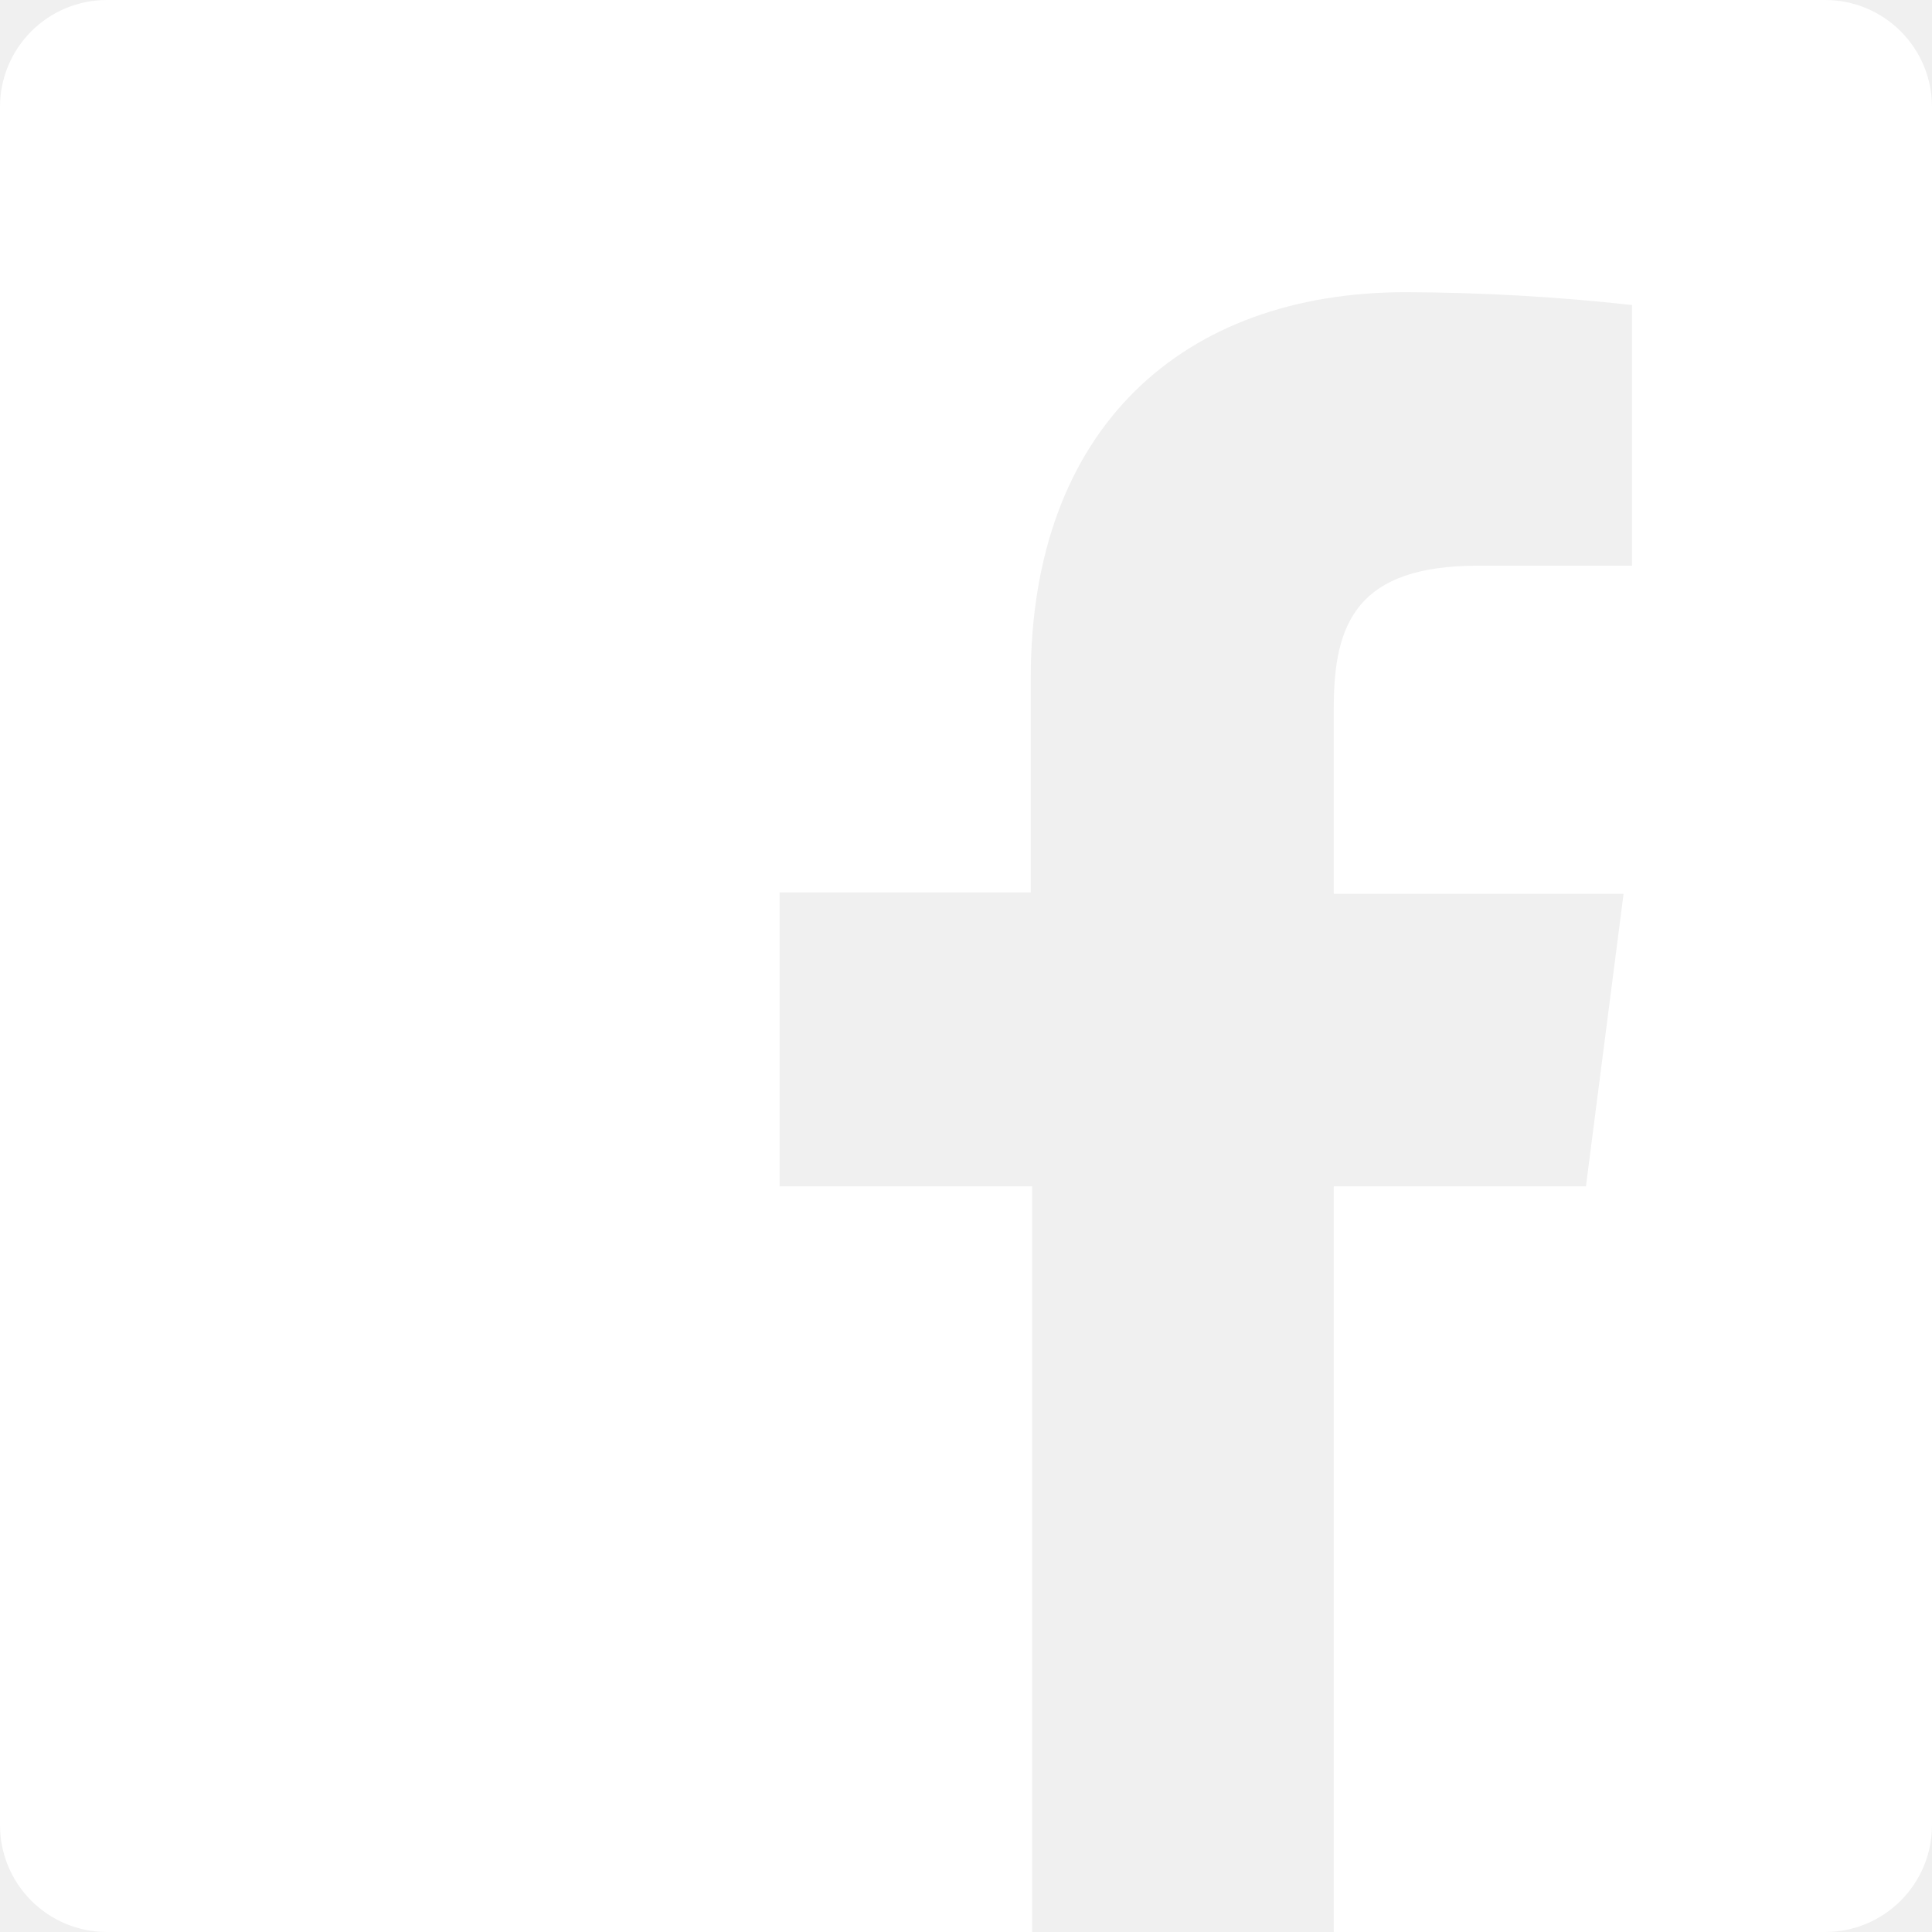
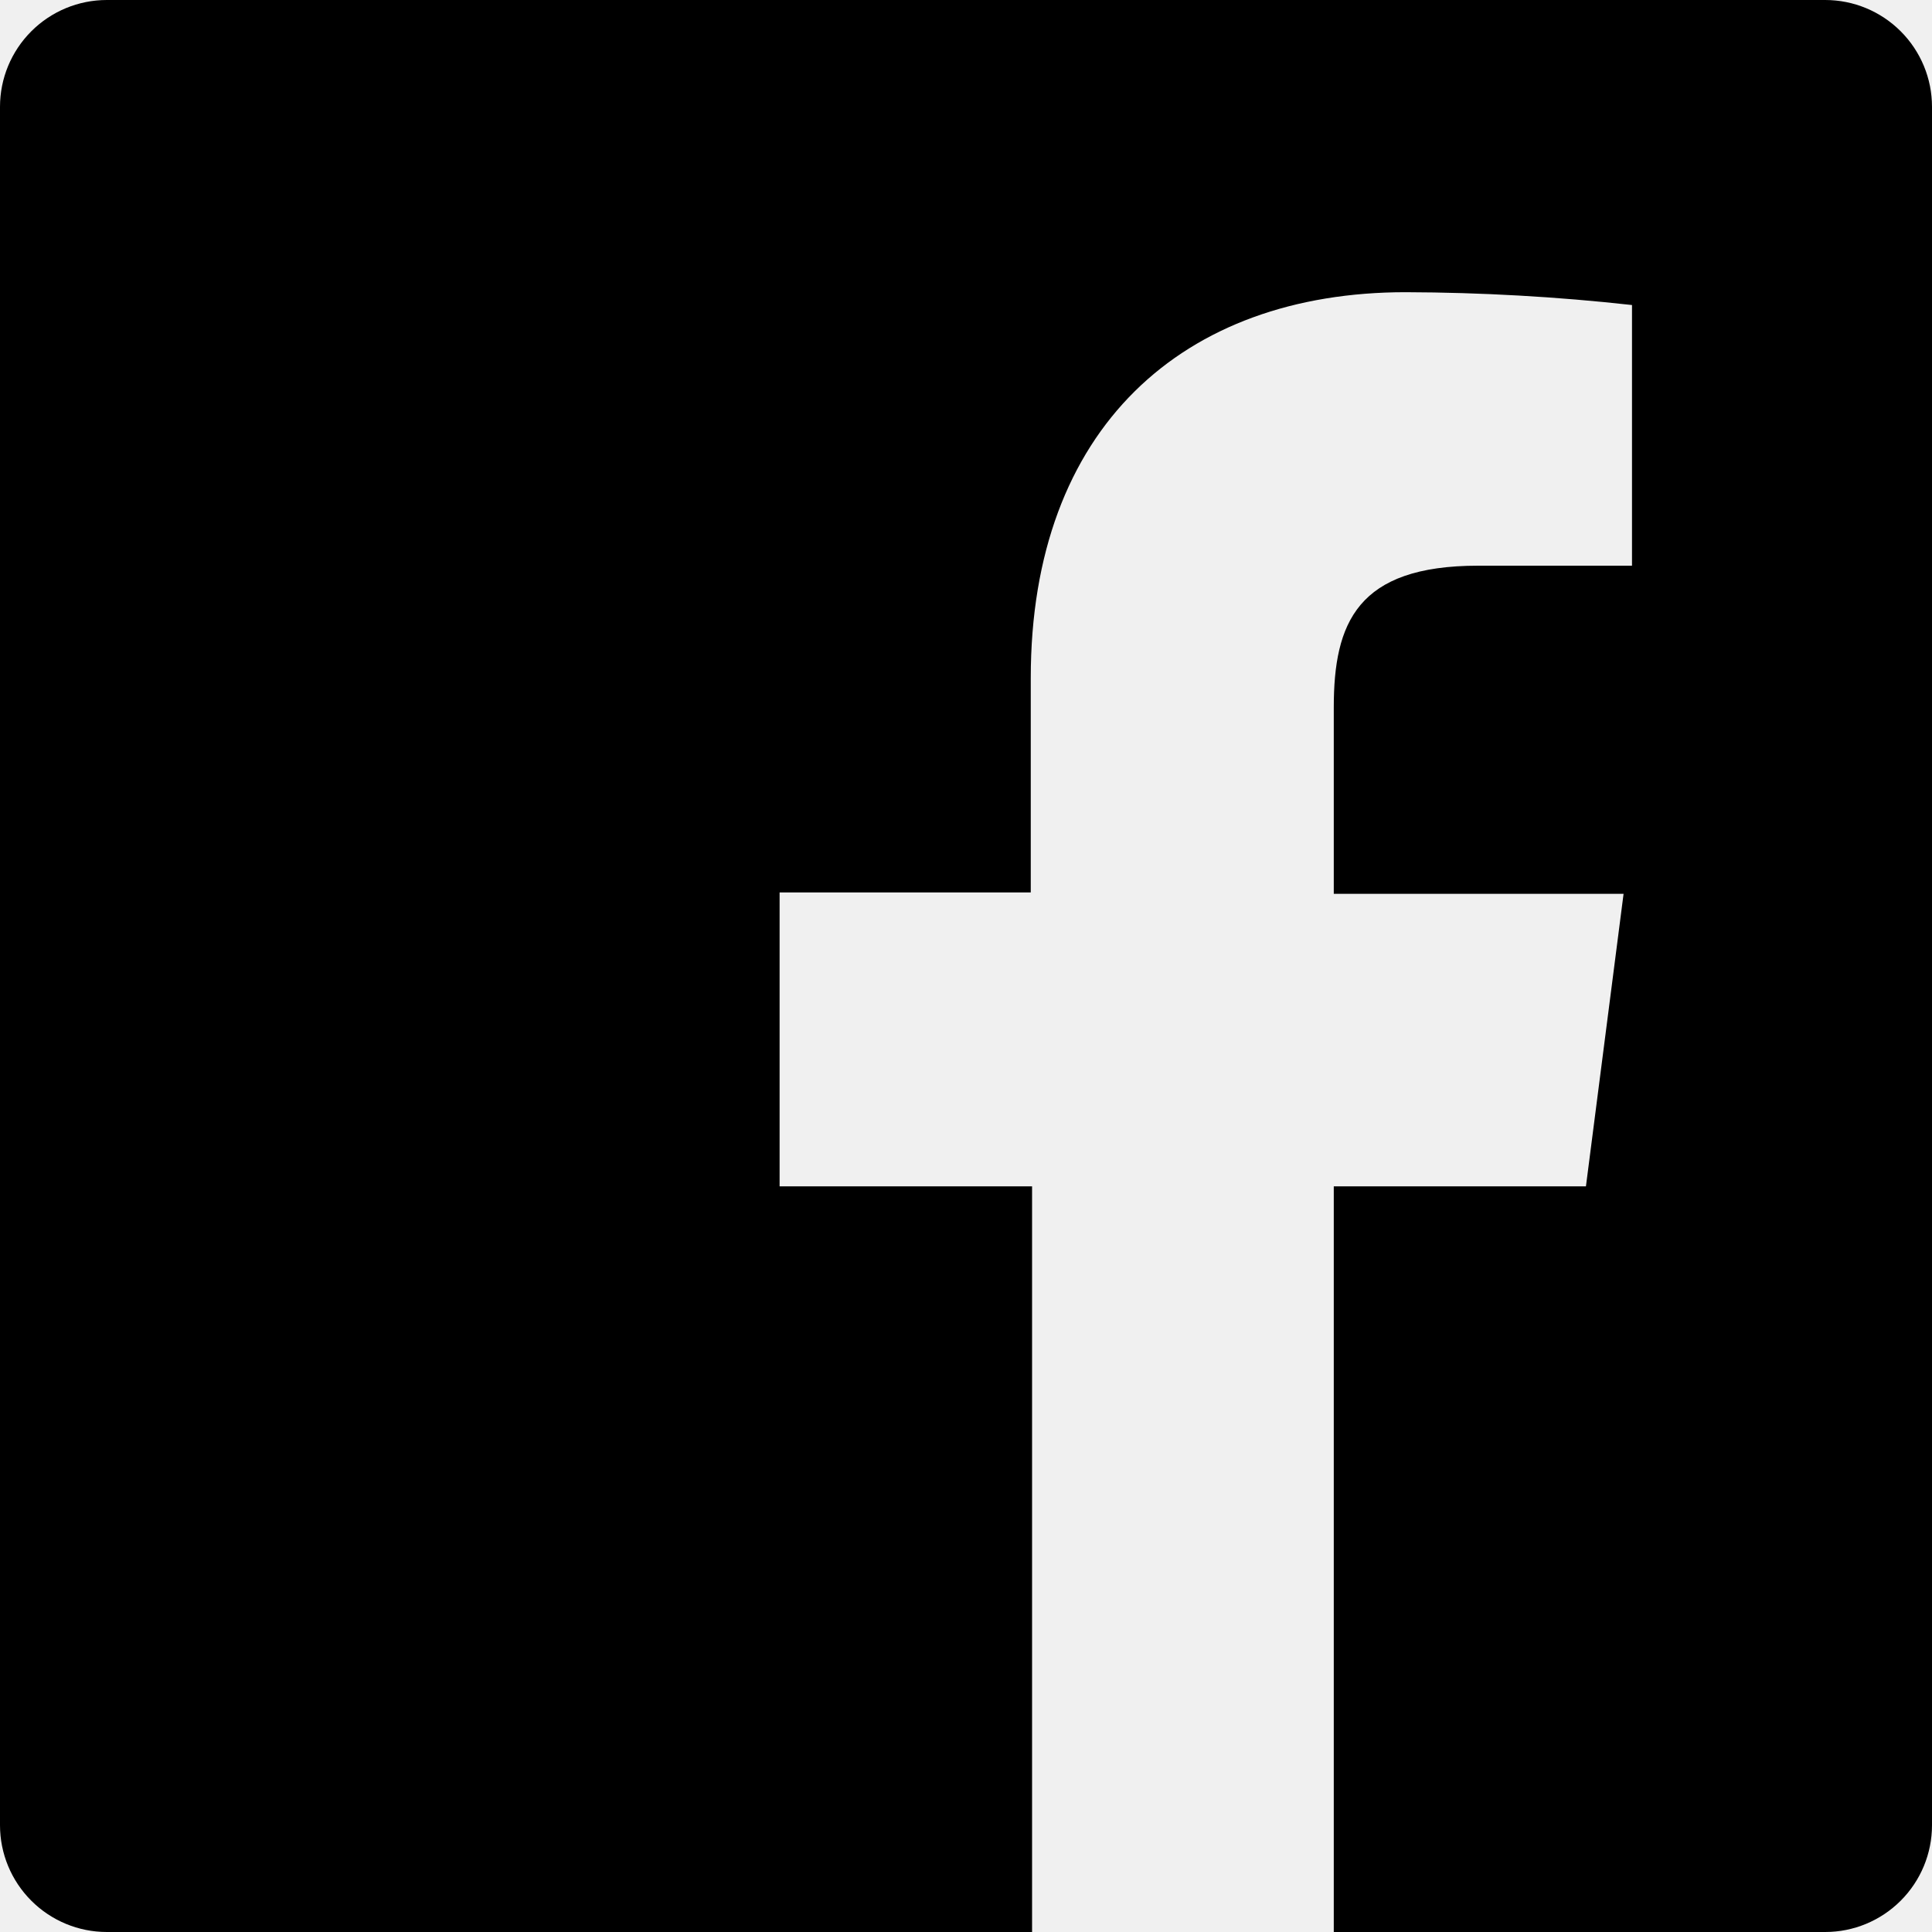
<svg xmlns="http://www.w3.org/2000/svg" width="25" height="25" viewBox="0 0 25 25" fill="none">
-   <path d="M23.618 0H1.382C1.015 0 0.664 0.146 0.405 0.405C0.146 0.664 0 1.015 0 1.382L0 23.618C0 23.985 0.146 24.336 0.405 24.595C0.664 24.854 1.015 25 1.382 25H13.355V15.351H10.088V11.548H13.338V8.772C13.338 5.539 15.307 3.781 18.189 3.781C19.168 3.784 20.145 3.839 21.118 3.947V7.32H19.127C17.561 7.32 17.259 8.061 17.259 9.154V11.566H21.009L20.522 15.351H17.259V25H23.618C23.985 25 24.336 24.854 24.595 24.595C24.854 24.336 25 23.985 25 23.618V1.382C25 1.015 24.854 0.664 24.595 0.405C24.336 0.146 23.985 0 23.618 0V0Z" fill="white" />
+   <path d="M23.618 0H1.382C1.015 0 0.664 0.146 0.405 0.405C0.146 0.664 0 1.015 0 1.382L0 23.618C0 23.985 0.146 24.336 0.405 24.595C0.664 24.854 1.015 25 1.382 25H13.355V15.351H10.088V11.548H13.338V8.772C13.338 5.539 15.307 3.781 18.189 3.781C19.168 3.784 20.145 3.839 21.118 3.947V7.32H19.127C17.561 7.32 17.259 8.061 17.259 9.154V11.566H21.009L20.522 15.351H17.259V25H23.618C23.985 25 24.336 24.854 24.595 24.595C24.854 24.336 25 23.985 25 23.618V1.382C25 1.015 24.854 0.664 24.595 0.405C24.336 0.146 23.985 0 23.618 0V0Z" fill="currentColor" />
</svg>
